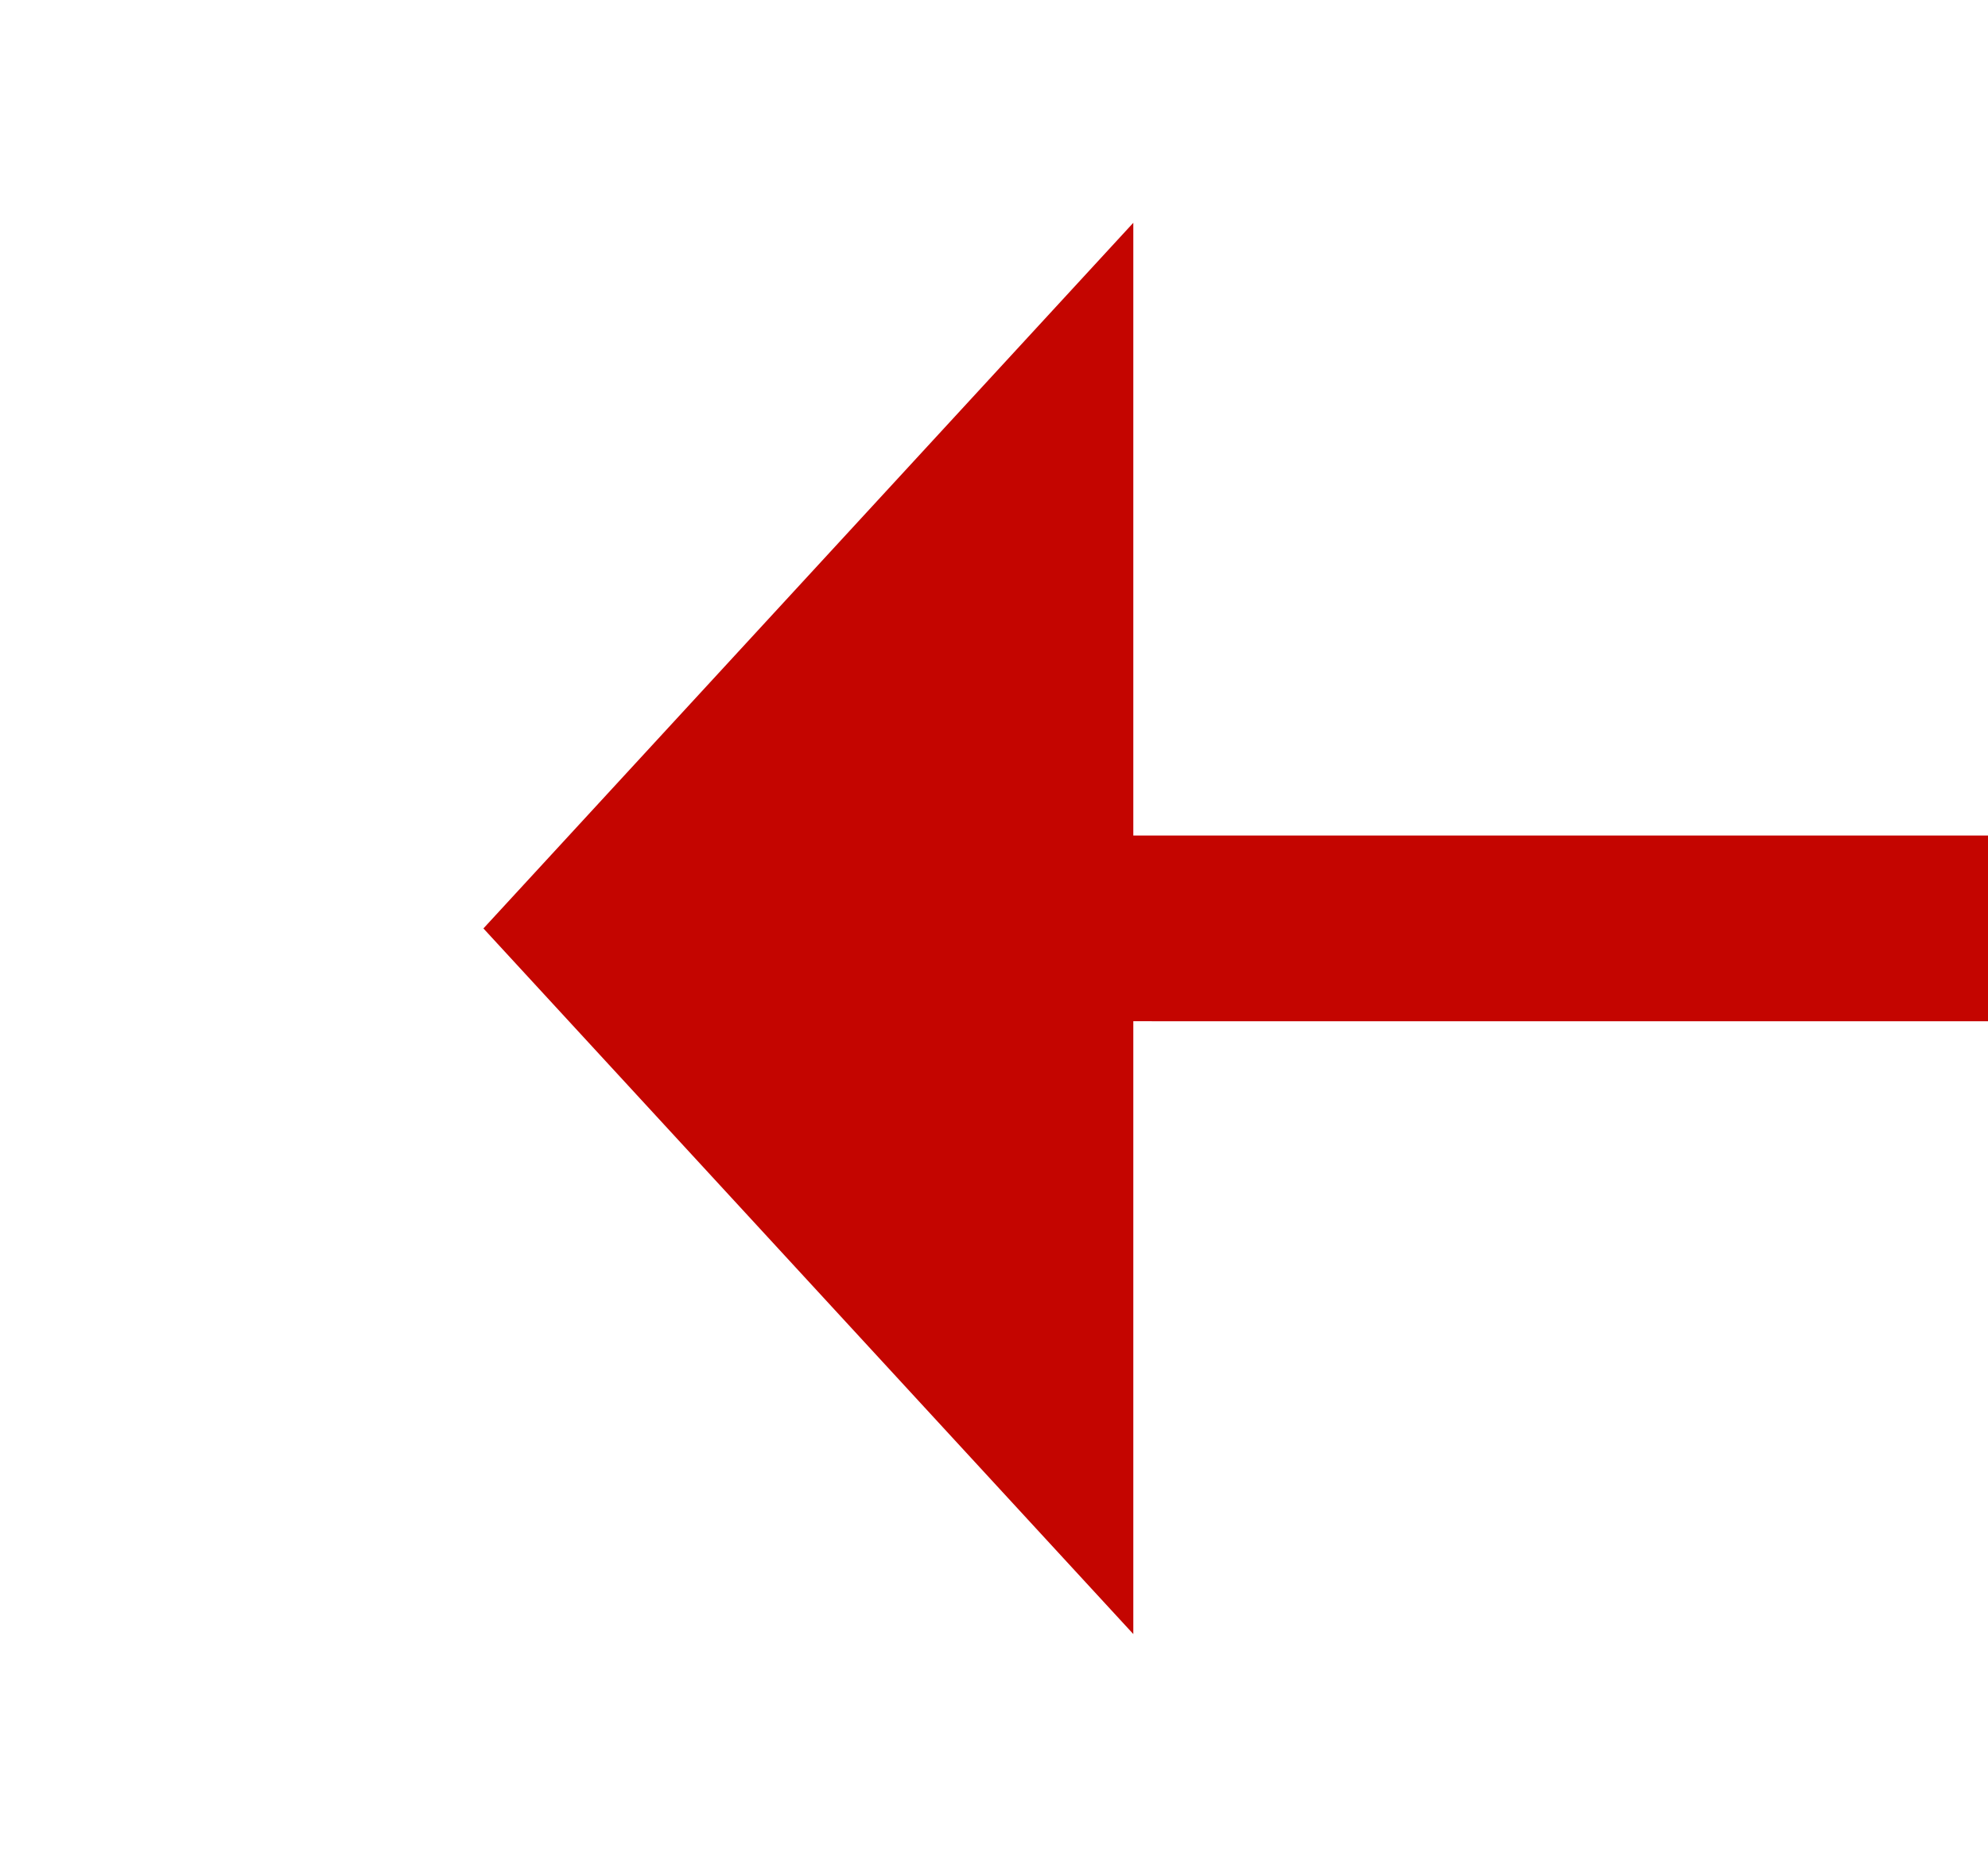
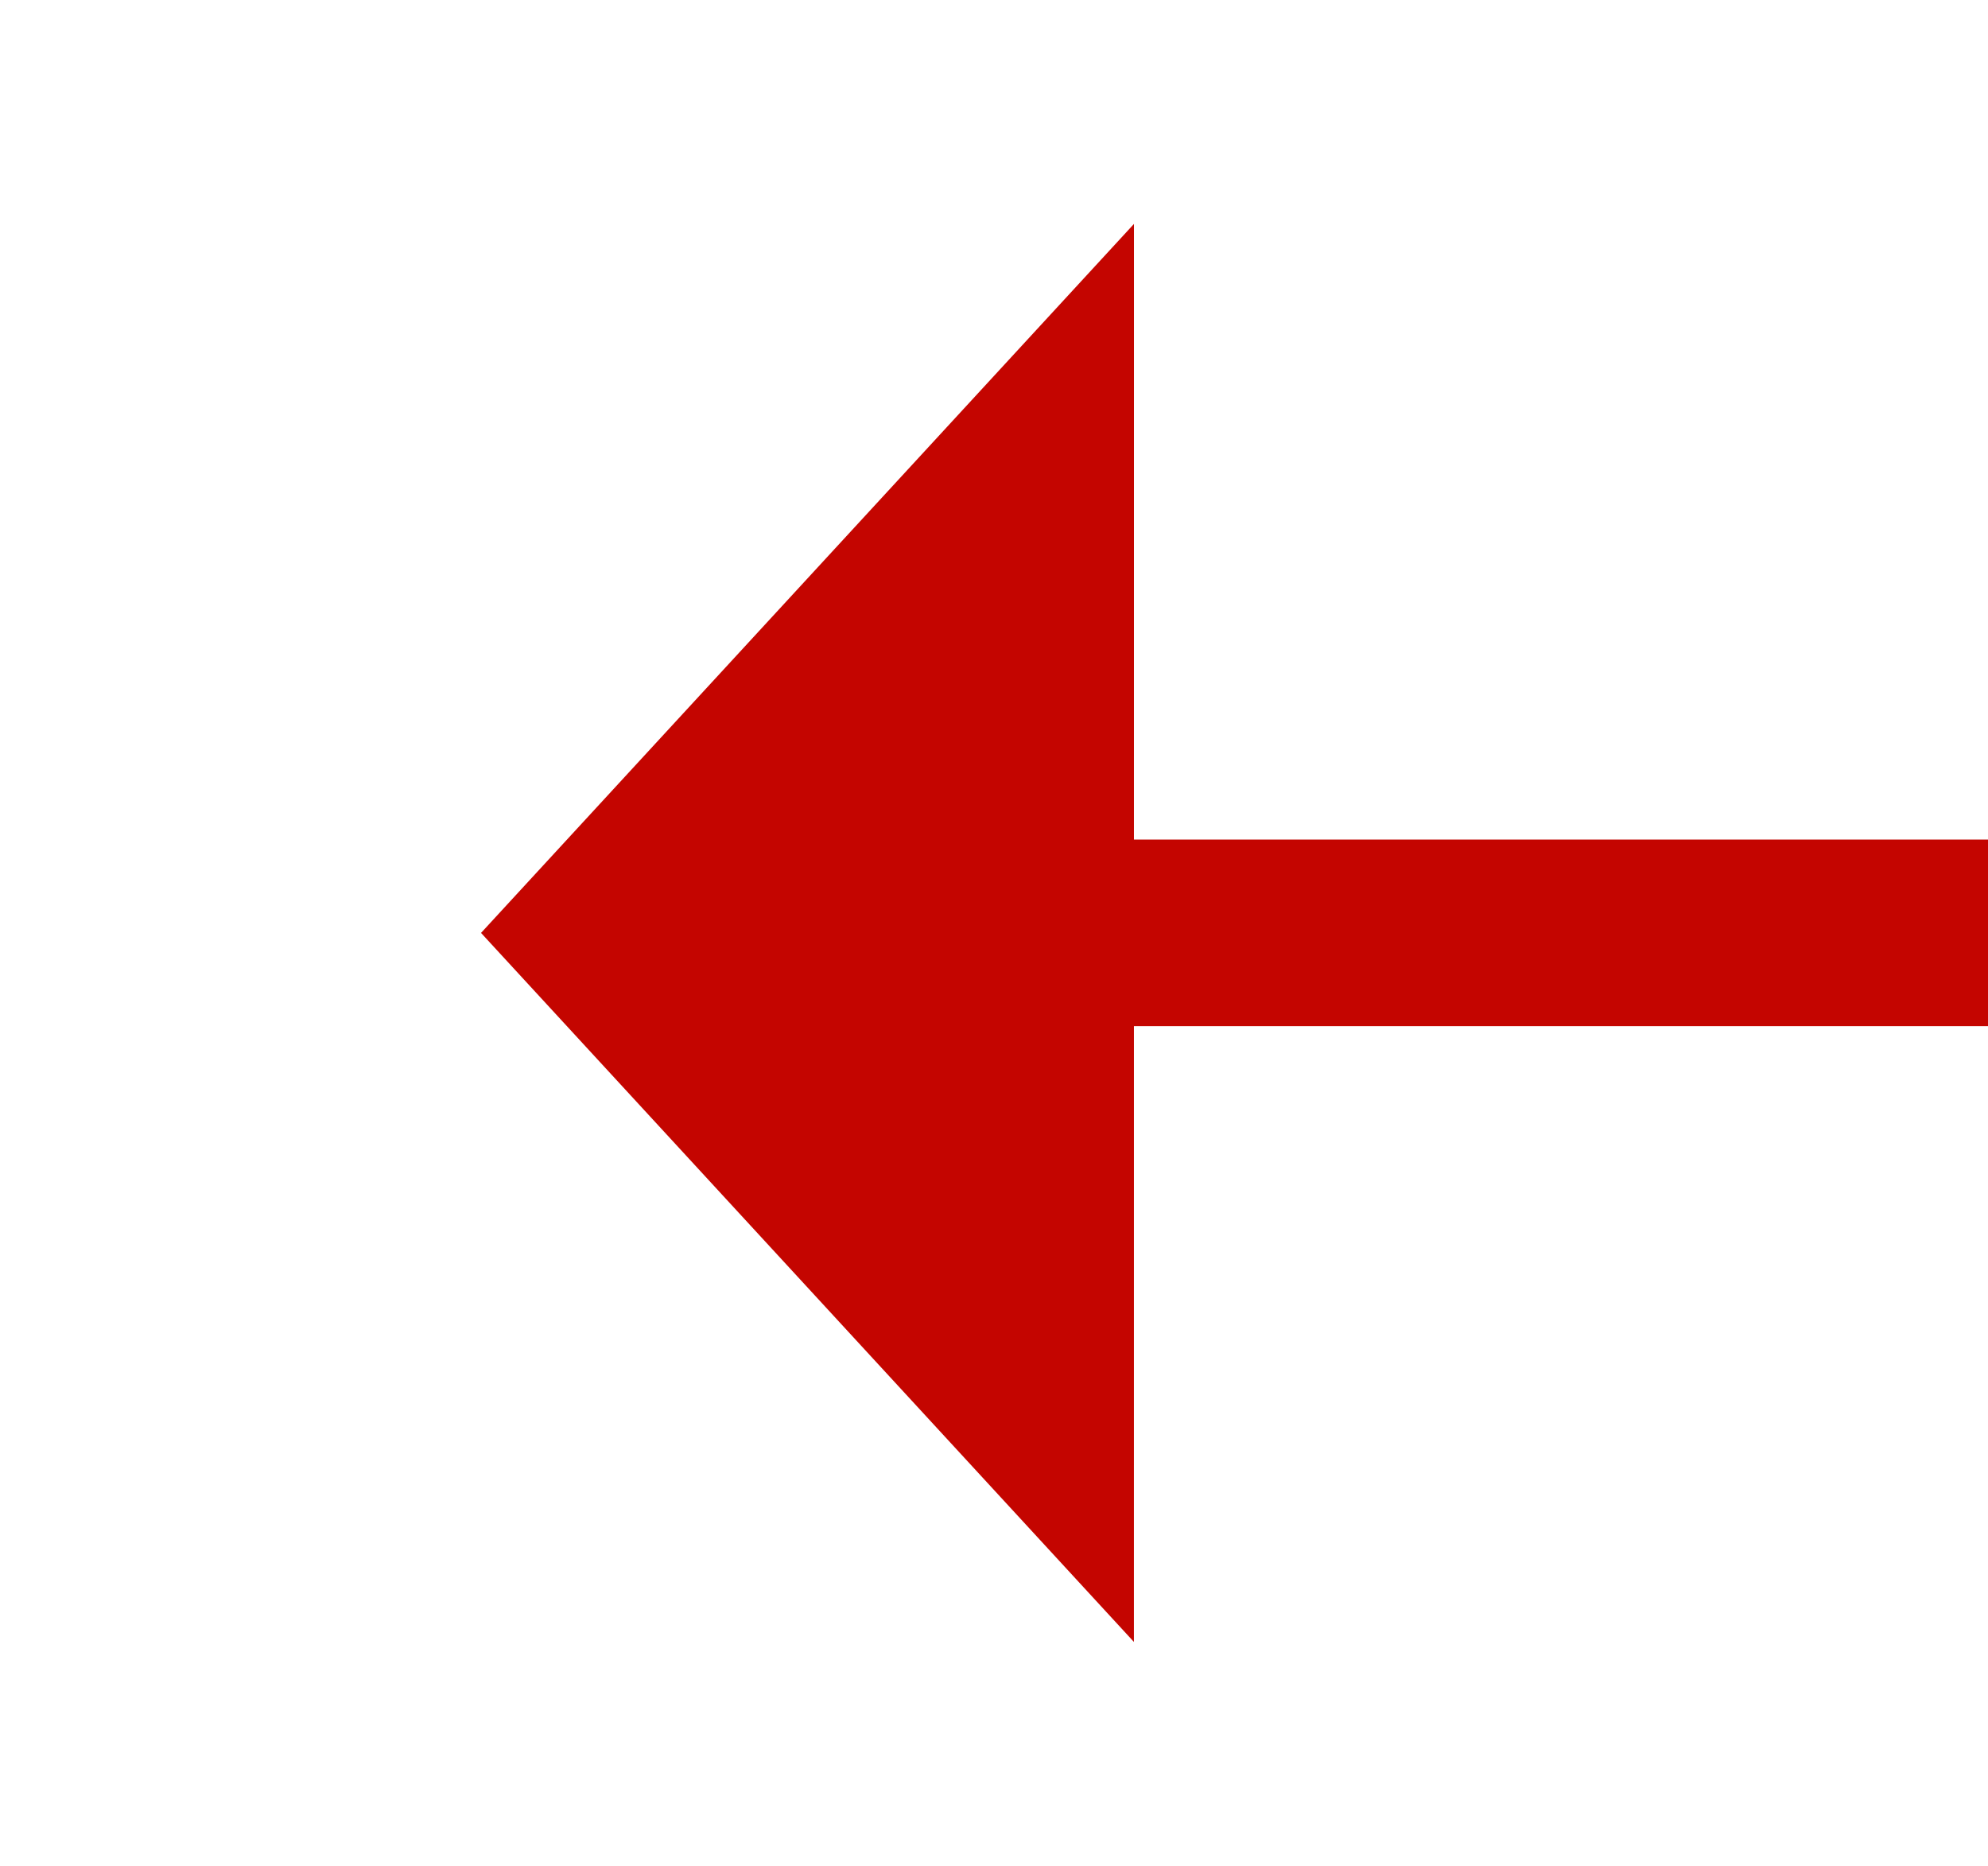
- <svg xmlns="http://www.w3.org/2000/svg" version="1.1" width="21.414px" height="20px" viewBox="499.113 246.957  21.414 20">
-   <g transform="matrix(0.6945945 -0.7194015 0.7194015 0.6945945 -29.15312 445.2414 )">
-     <path d="M 510.168 257.316  L 534 282  " stroke-width="2" stroke-dasharray="18,8" stroke="#c40500" fill="none" />
-     <path d="M 516.33 252.757  L 506 253  L 505.395 263.315  L 516.33 252.757  Z " fill-rule="nonzero" fill="#c40500" stroke="none" />
+ <svg xmlns="http://www.w3.org/2000/svg" version="1.1" width="21.314px" height="20px" viewBox="129.392 292.82  21.314 20">
+   <g transform="matrix(0.9180624 0.396436 -0.396436 0.9180624 131.5239 -30.70828 )">
+     <path d="M 140.508 302.621  L 179 286  " stroke-width="2" stroke-dasharray="18,8" stroke="#c40500" fill="none" />
+     <path d="M 138.414 295.248  L 135 305  L 144.439 309.202  L 138.414 295.248  Z " fill-rule="nonzero" fill="#c40500" stroke="none" />
  </g>
</svg>
